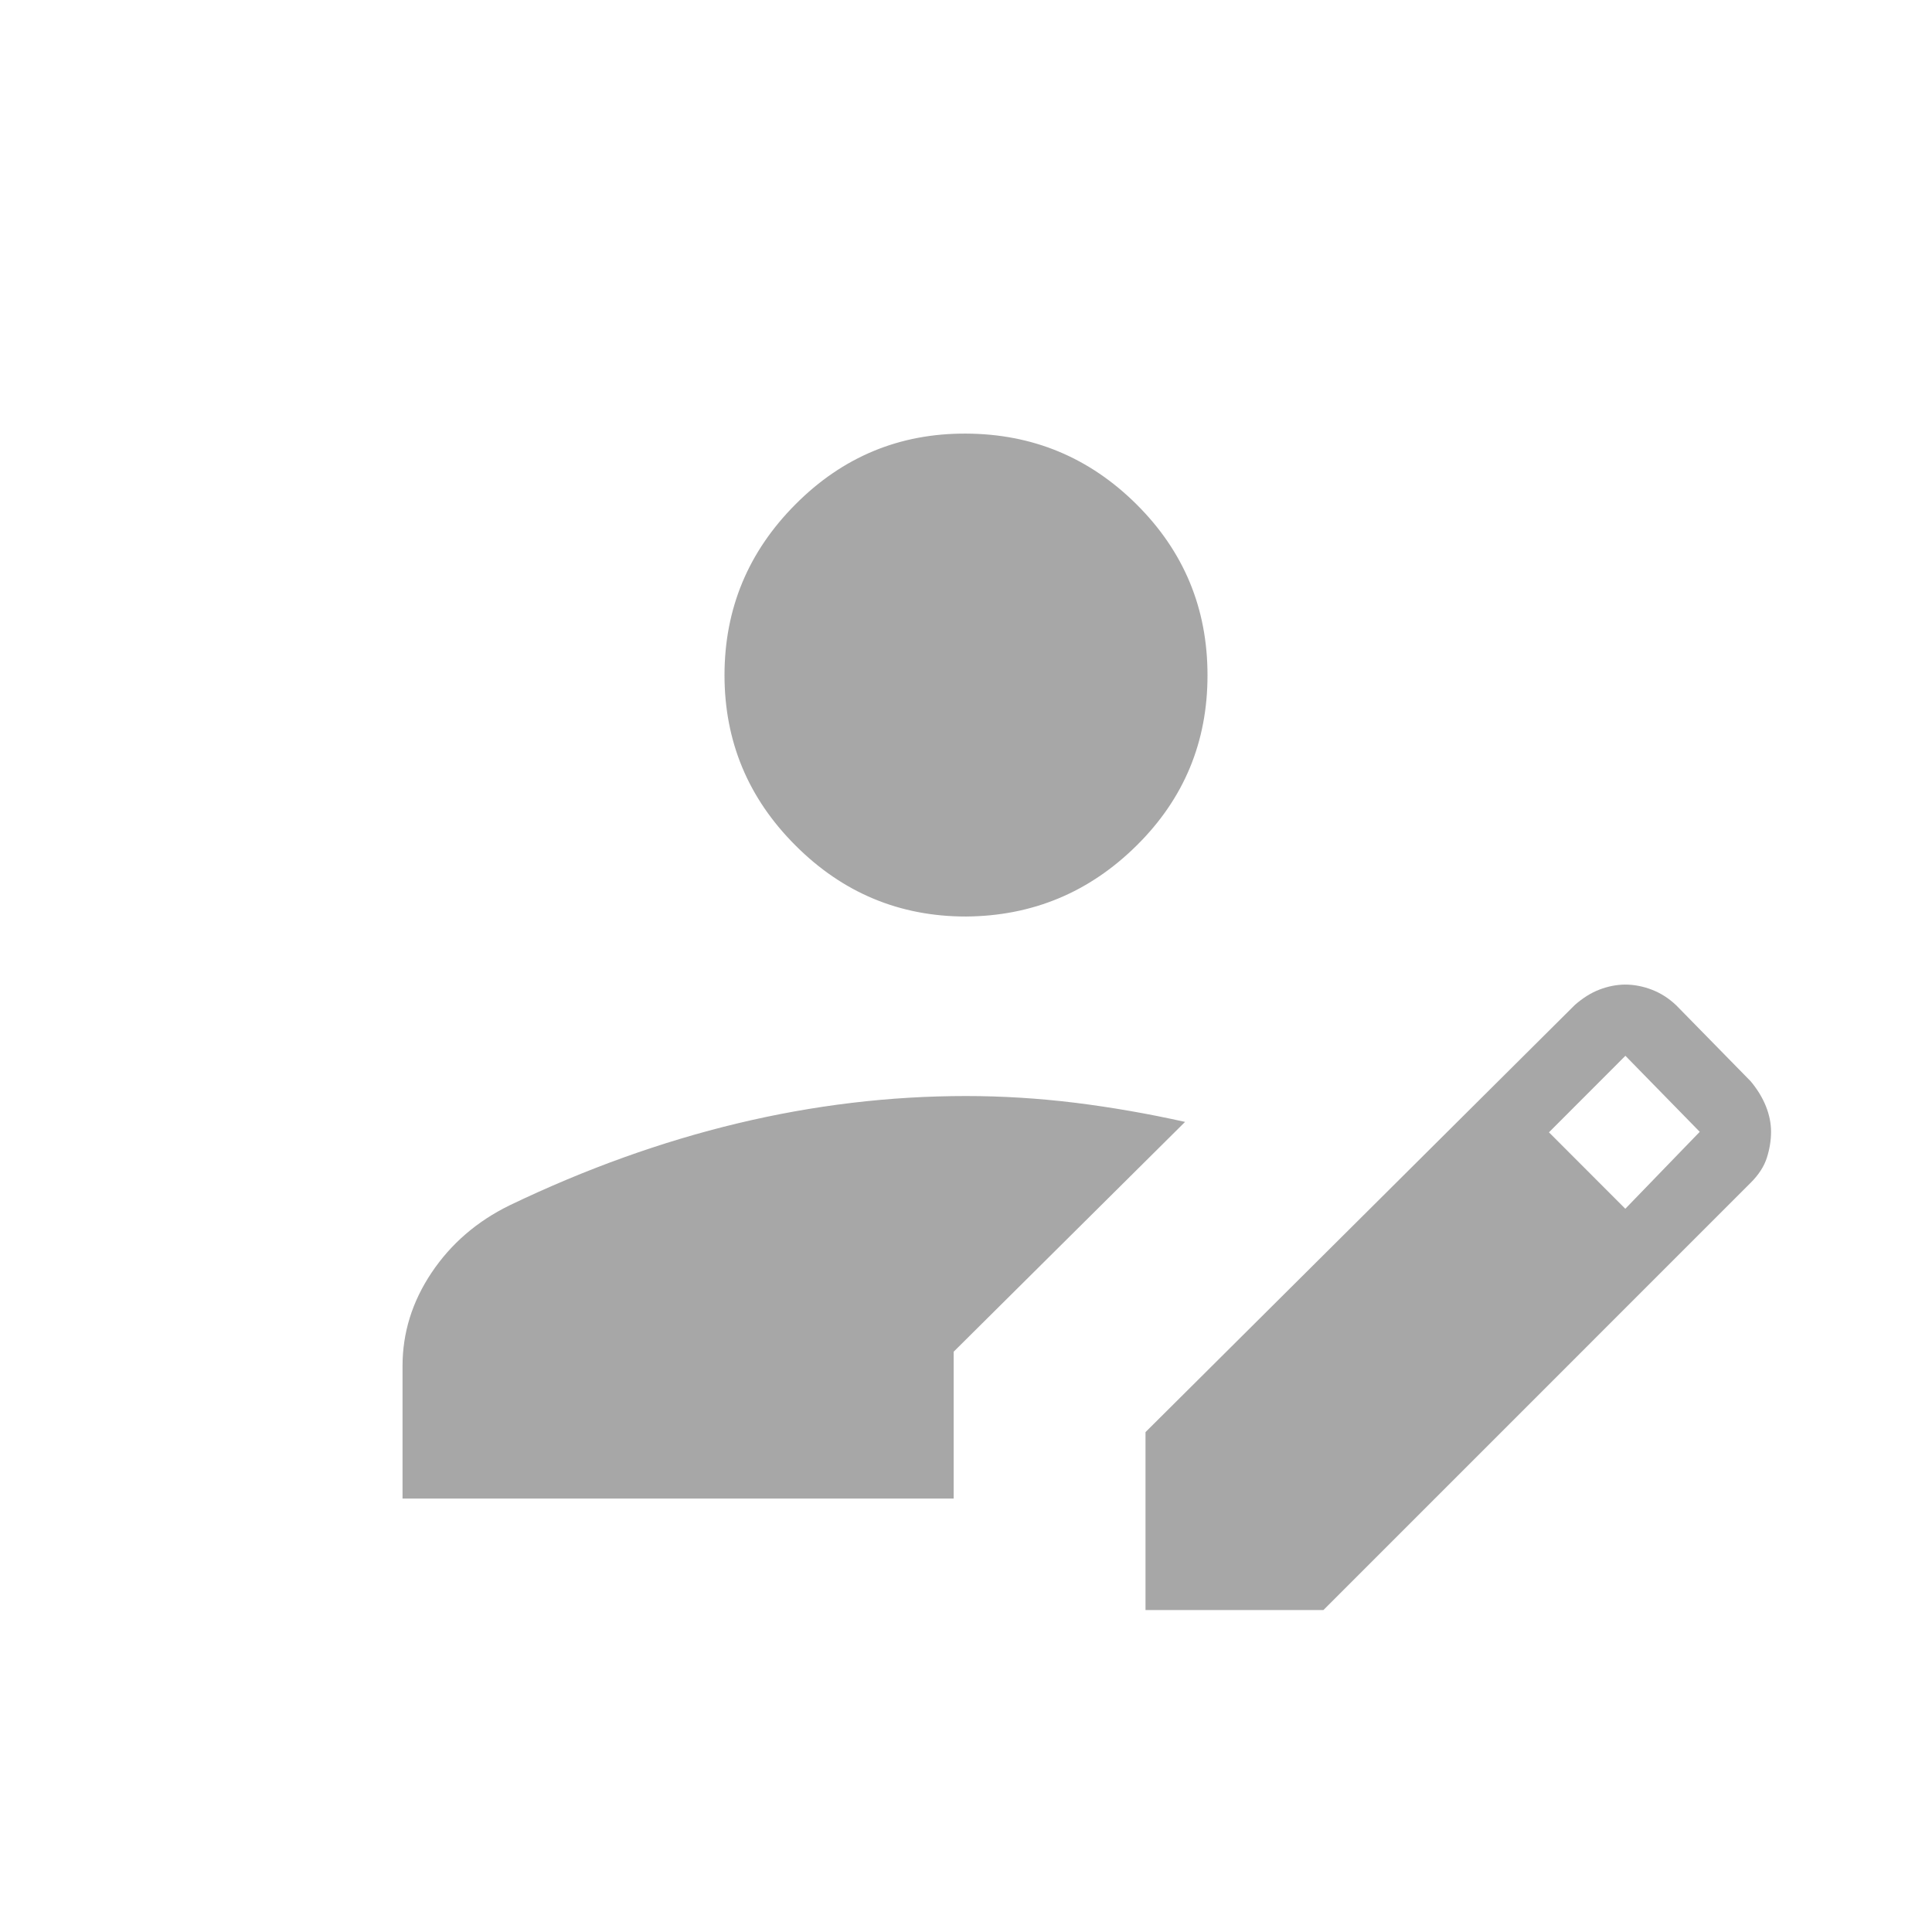
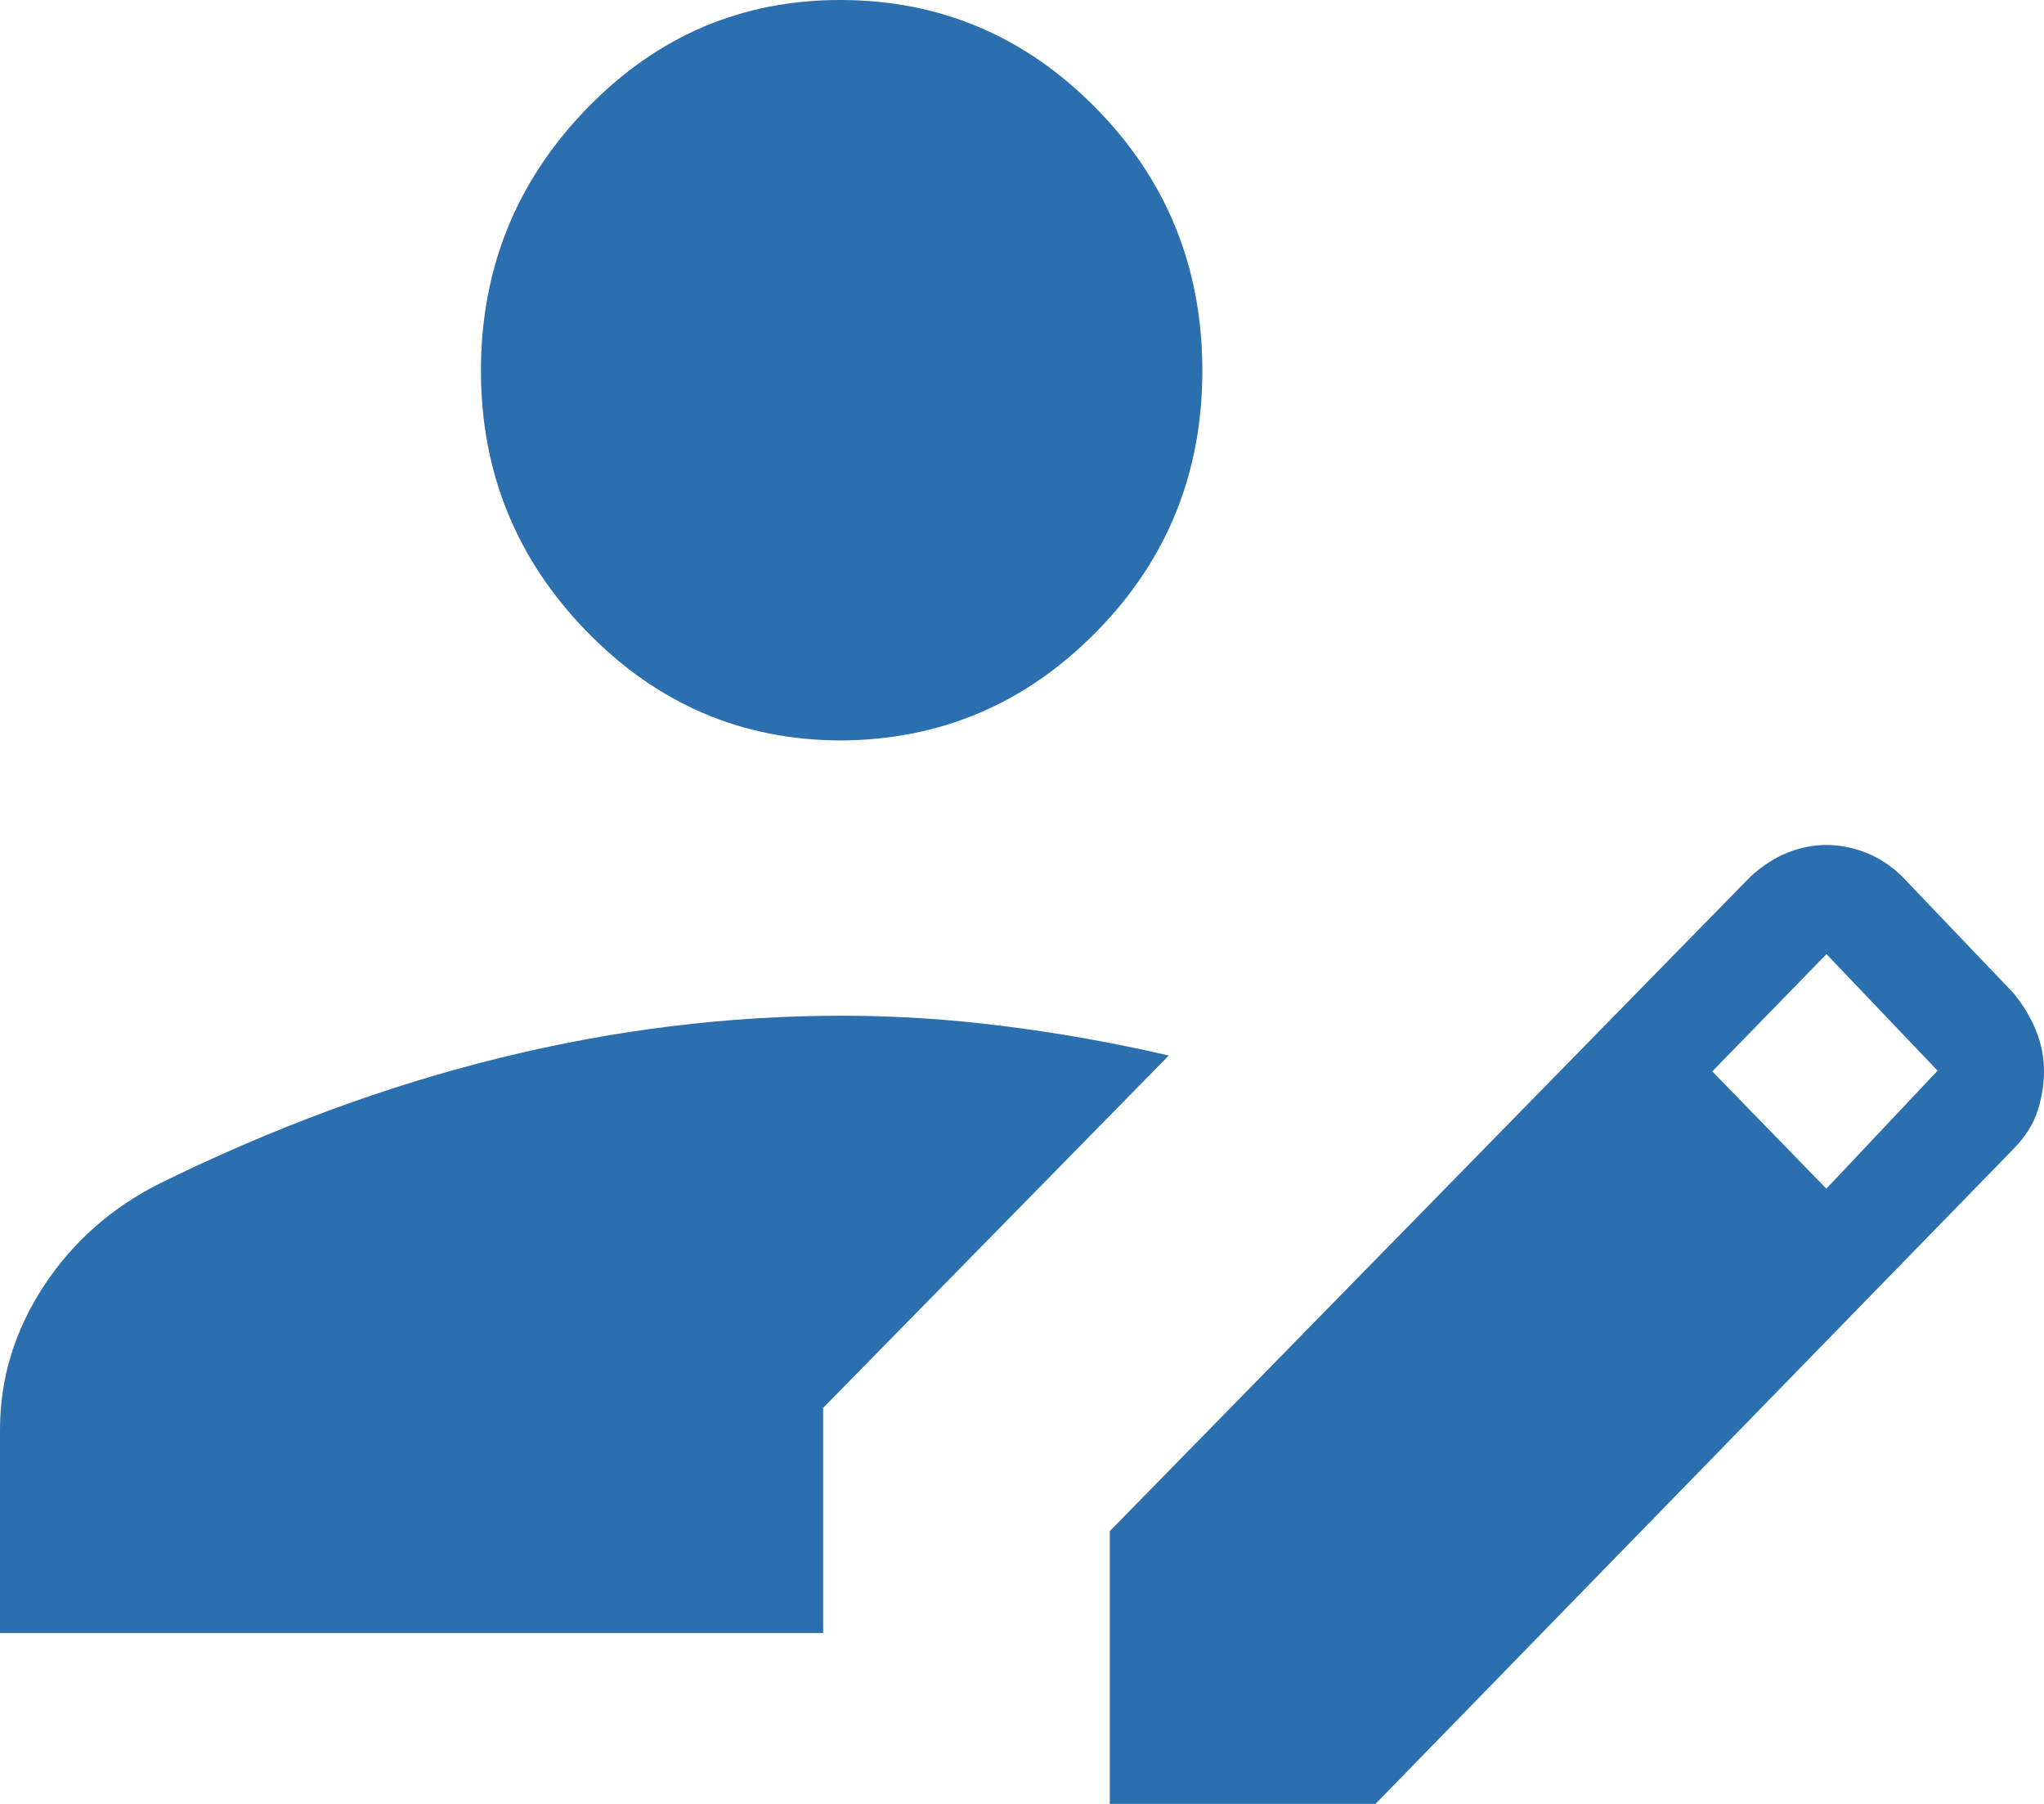
- <svg xmlns="http://www.w3.org/2000/svg" width="23" height="23" viewBox="0 0 23 23" fill="none">
-   <path d="M13.637 19.167V17.049L18.749 11.963C18.844 11.88 18.941 11.819 19.041 11.781C19.142 11.742 19.242 11.723 19.343 11.721C19.453 11.721 19.561 11.742 19.667 11.783C19.773 11.824 19.869 11.886 19.956 11.969L20.842 12.873C20.921 12.968 20.981 13.066 21.022 13.168C21.063 13.27 21.084 13.372 21.084 13.474C21.084 13.576 21.067 13.679 21.034 13.783C21.001 13.886 20.937 13.985 20.842 14.08L15.755 19.167H13.637ZM4.792 17.84V16.262C4.792 15.866 4.907 15.496 5.137 15.152C5.368 14.807 5.677 14.54 6.067 14.349C6.971 13.915 7.877 13.59 8.782 13.373C9.688 13.156 10.594 13.048 11.5 13.048C11.932 13.048 12.364 13.075 12.798 13.128C13.232 13.182 13.668 13.258 14.108 13.356L11.353 16.092V17.84H4.792ZM19.349 14.39L20.235 13.474L19.35 12.569L18.44 13.48L19.349 14.39ZM11.5 10.911C10.71 10.911 10.033 10.629 9.47 10.065C8.906 9.502 8.625 8.825 8.625 8.036C8.626 7.246 8.907 6.569 9.47 6.004C10.032 5.439 10.709 5.158 11.5 5.162C12.292 5.165 12.969 5.446 13.531 6.005C14.093 6.564 14.375 7.241 14.375 8.037C14.376 8.832 14.095 9.509 13.531 10.066C12.967 10.624 12.291 10.905 11.5 10.911Z" fill="#A7A7A7" />
+ <svg xmlns="http://www.w3.org/2000/svg" width="17" height="15" viewBox="0 0 17 15" fill="none">
+   <path d="M9.23 15V12.732L14.564 7.284C14.663 7.196 14.764 7.131 14.869 7.089C14.974 7.048 15.079 7.027 15.184 7.026C15.299 7.026 15.411 7.048 15.522 7.091C15.633 7.136 15.733 7.202 15.823 7.291L16.748 8.26C16.83 8.361 16.893 8.466 16.936 8.576C16.979 8.684 17 8.794 17 8.903C17 9.013 16.983 9.123 16.948 9.234C16.913 9.344 16.847 9.451 16.748 9.552L11.44 15H9.23ZM0 13.579V11.889C0 11.465 0.12 11.069 0.36 10.7C0.601 10.331 0.924 10.044 1.33 9.84C2.274 9.376 3.219 9.027 4.164 8.795C5.109 8.563 6.054 8.446 7 8.446C7.45 8.446 7.901 8.475 8.354 8.533C8.807 8.59 9.262 8.671 9.721 8.777L6.846 11.707V13.579H0ZM15.19 9.884L16.115 8.903L15.191 7.934L14.241 8.909L15.19 9.884ZM7 6.157C6.175 6.157 5.469 5.856 4.881 5.252C4.293 4.649 3.999 3.924 4 3.078C4.001 2.232 4.294 1.507 4.881 0.902C5.468 0.297 6.174 -0.003 7 2.88642e-05C7.826 0.003 8.532 0.305 9.119 0.903C9.706 1.502 9.999 2.227 10 3.079C10.001 3.931 9.707 4.656 9.119 5.253C8.531 5.851 7.825 6.151 7 6.157Z" fill="#2B6FAF" />
</svg>
